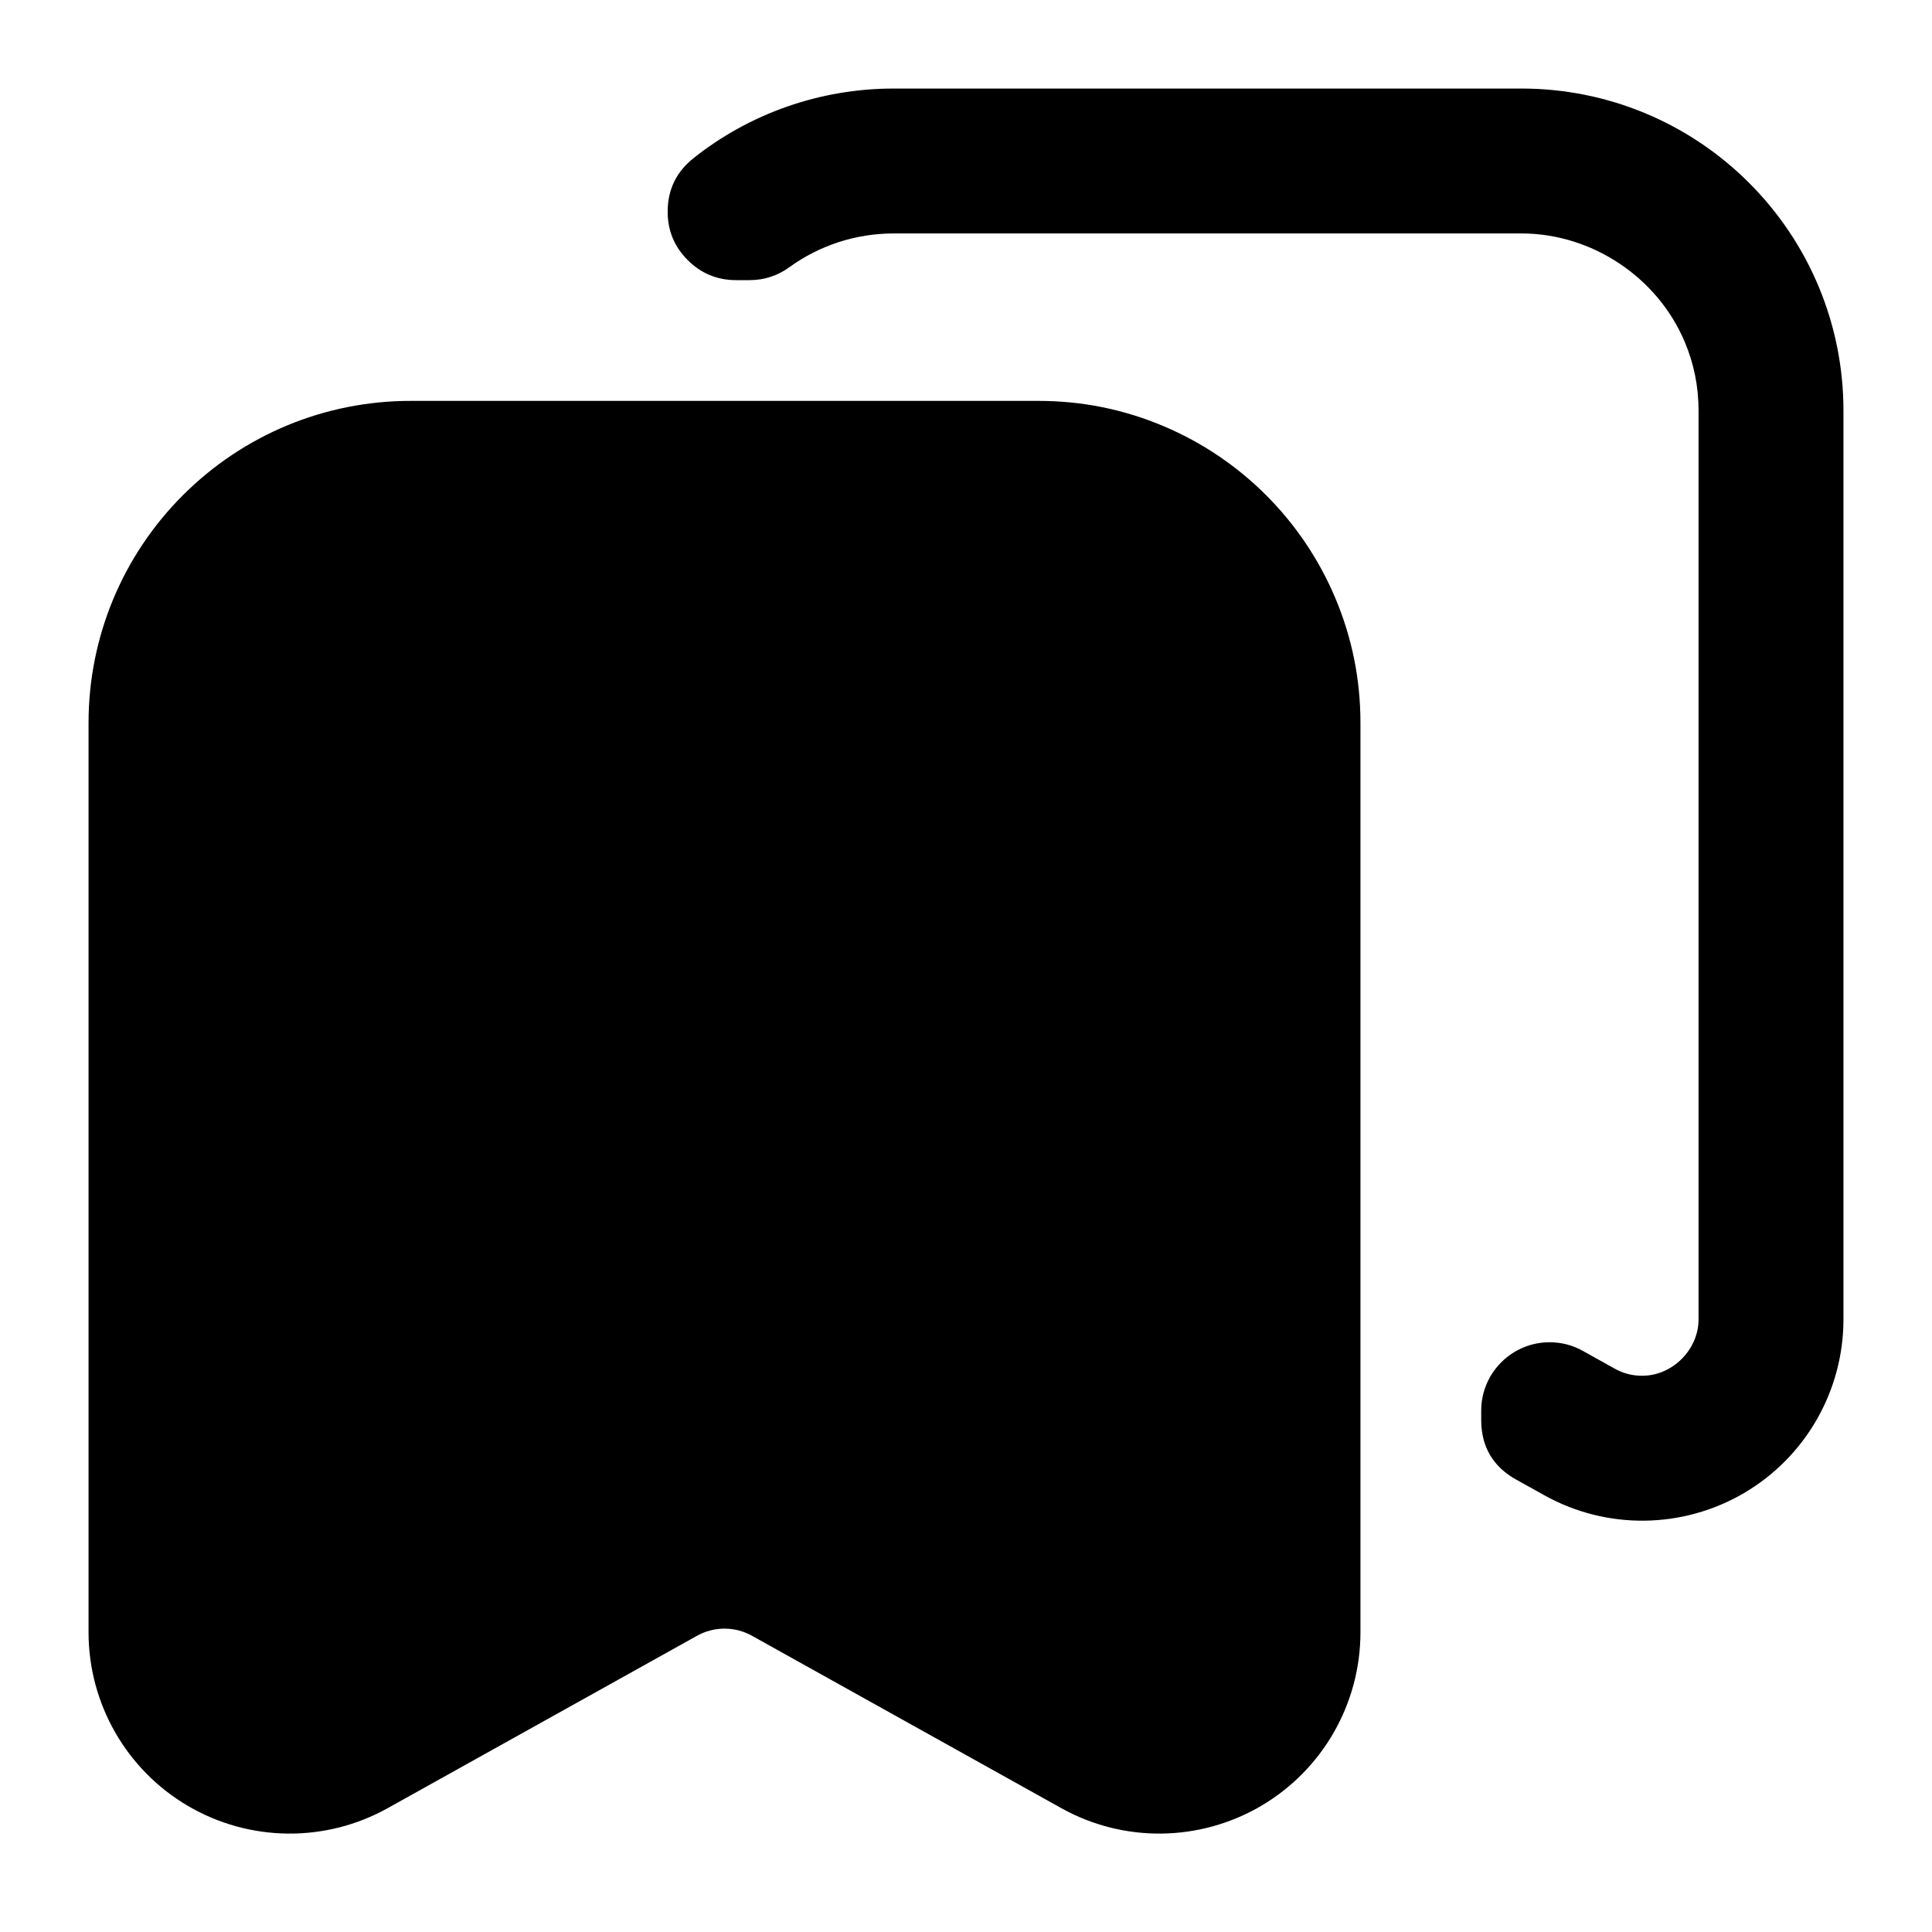
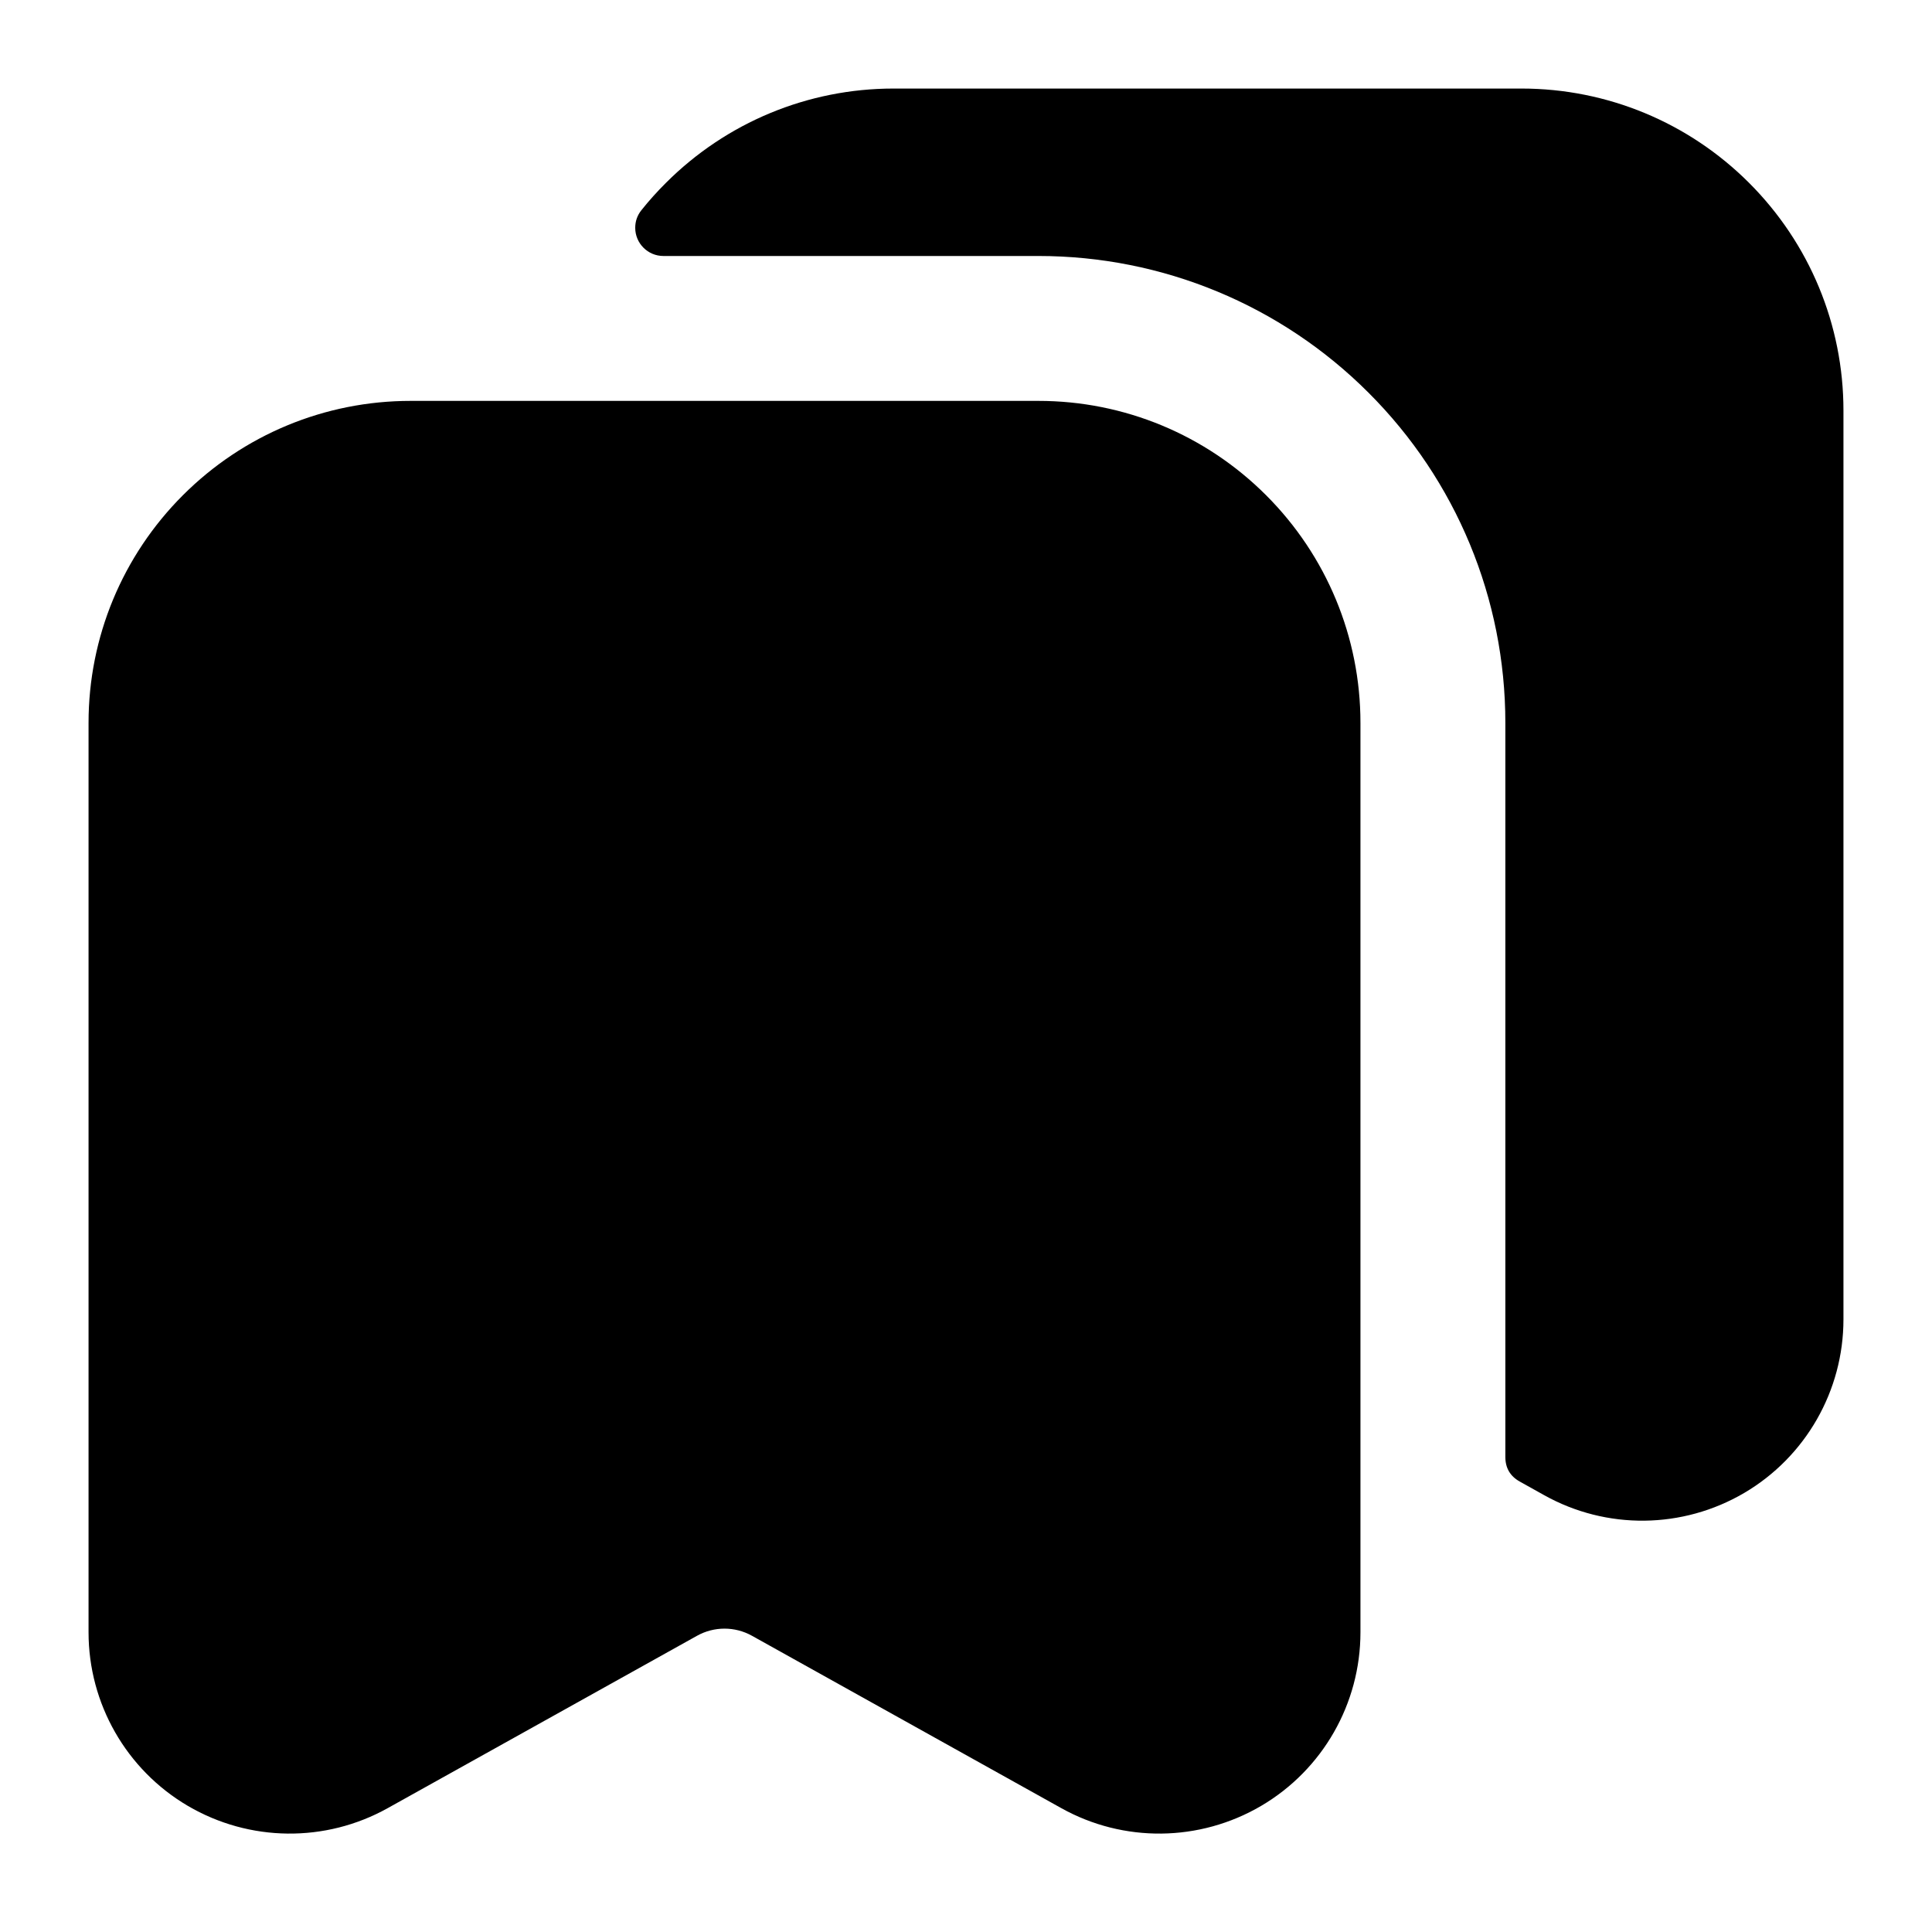
<svg viewBox="0 0 24 24" fill="none">
-   <path d="M16.585 7.423Q16.9 8.167 16.9 8.98V15.699C16.9 15.742 16.9 15.784 16.9 15.826V20.277C16.9 21.163 16.431 21.984 15.667 22.433C14.902 22.882 13.957 22.893 13.183 22.461L9.341 20.32C9.129 20.202 8.871 20.202 8.659 20.32L4.817 22.461C4.043 22.893 3.098 22.882 2.333 22.433C1.569 21.984 1.1 21.163 1.1 20.277V8.98C1.1 7.915 1.521 6.903 2.272 6.152C3.023 5.401 4.035 4.98 5.1 4.98H8.001H12.9Q13.713 4.98 14.457 5.295C15.415 5.7 16.18 6.465 16.585 7.423ZM8.543 3.231Q8.294 2.982 8.294 2.63Q8.294 2.22 8.615 1.965C9.315 1.408 10.191 1.1 11.1 1.1H18.9C19.965 1.1 20.977 1.521 21.728 2.272C22.479 3.023 22.9 4.035 22.9 5.1V16.39C22.9 17.276 22.431 18.097 21.667 18.546C20.902 18.995 19.957 19.006 19.183 18.574L18.836 18.381Q18.4 18.138 18.4 17.638V17.524C18.4 17.055 18.781 16.674 19.25 16.674Q19.471 16.674 19.664 16.782L20.059 17.002Q20.222 17.093 20.408 17.09C20.78 17.086 21.1 16.763 21.1 16.39V5.1Q21.1 4.652 20.927 4.244C20.59 3.446 19.777 2.9 18.9 2.9H11.1C10.63 2.9 10.178 3.05 9.809 3.317Q9.586 3.48 9.31 3.48H9.144Q8.792 3.48 8.543 3.231Z" fill="currentColor" />
+   <path d="M16.9 8.98V20.277C16.9 21.163 16.431 21.984 15.667 22.433C14.902 22.882 13.957 22.893 13.183 22.461L9.341 20.32C9.129 20.202 8.871 20.202 8.659 20.32L4.817 22.461C4.043 22.893 3.098 22.882 2.333 22.433C1.569 21.984 1.1 21.163 1.1 20.277V8.98C1.1 7.915 1.521 6.903 2.272 6.152C3.023 5.401 4.035 4.98 5.1 4.98H12.9C13.965 4.98 14.977 5.401 15.728 6.152C16.479 6.903 16.9 7.915 16.9 8.98ZM17.001 4.879C15.913 3.79 14.443 3.18 12.9 3.18H8.241C8.048 3.18 7.891 3.023 7.891 2.83Q7.891 2.708 7.967 2.612Q8.109 2.434 8.272 2.272C9.023 1.521 10.035 1.1 11.1 1.1H18.9C19.965 1.1 20.977 1.521 21.728 2.272C22.479 3.023 22.9 4.035 22.9 5.1V16.39C22.9 17.276 22.431 18.097 21.667 18.546C20.902 18.995 19.957 19.006 19.183 18.574L18.88 18.405Q18.7 18.305 18.7 18.099V8.98C18.7 7.437 18.09 5.967 17.001 4.879Z" fill="currentColor" />
</svg>
